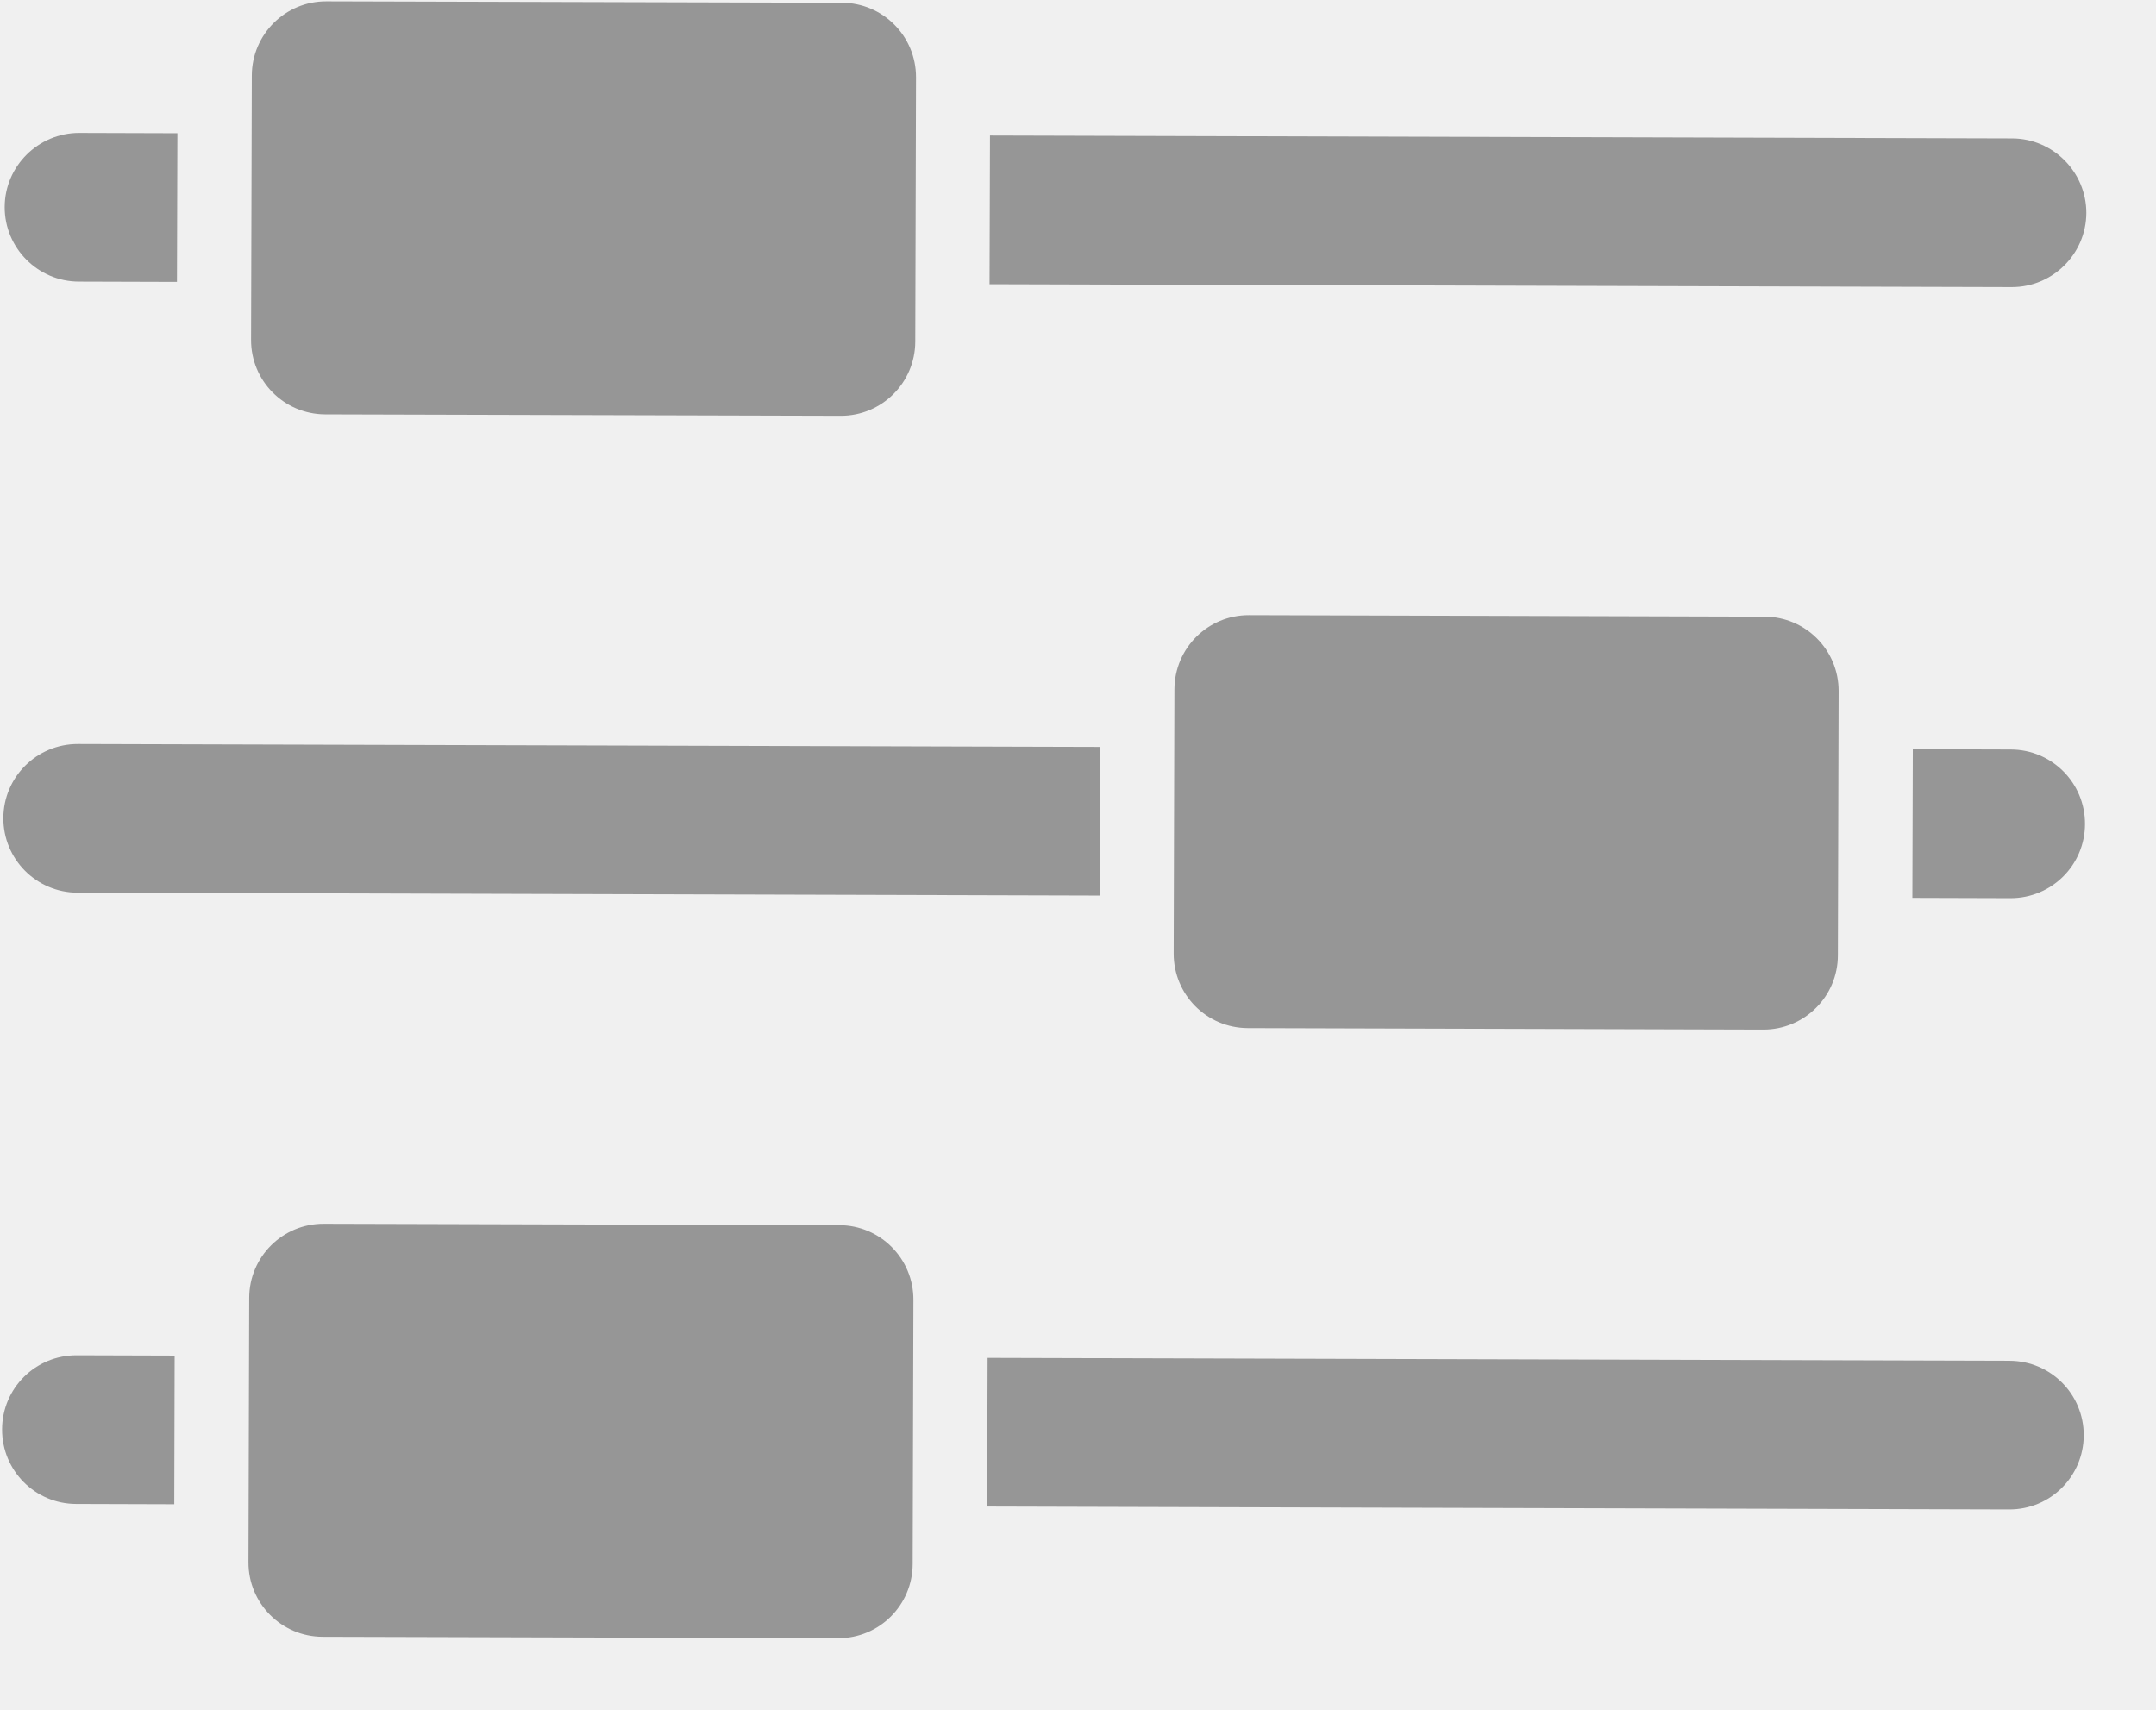
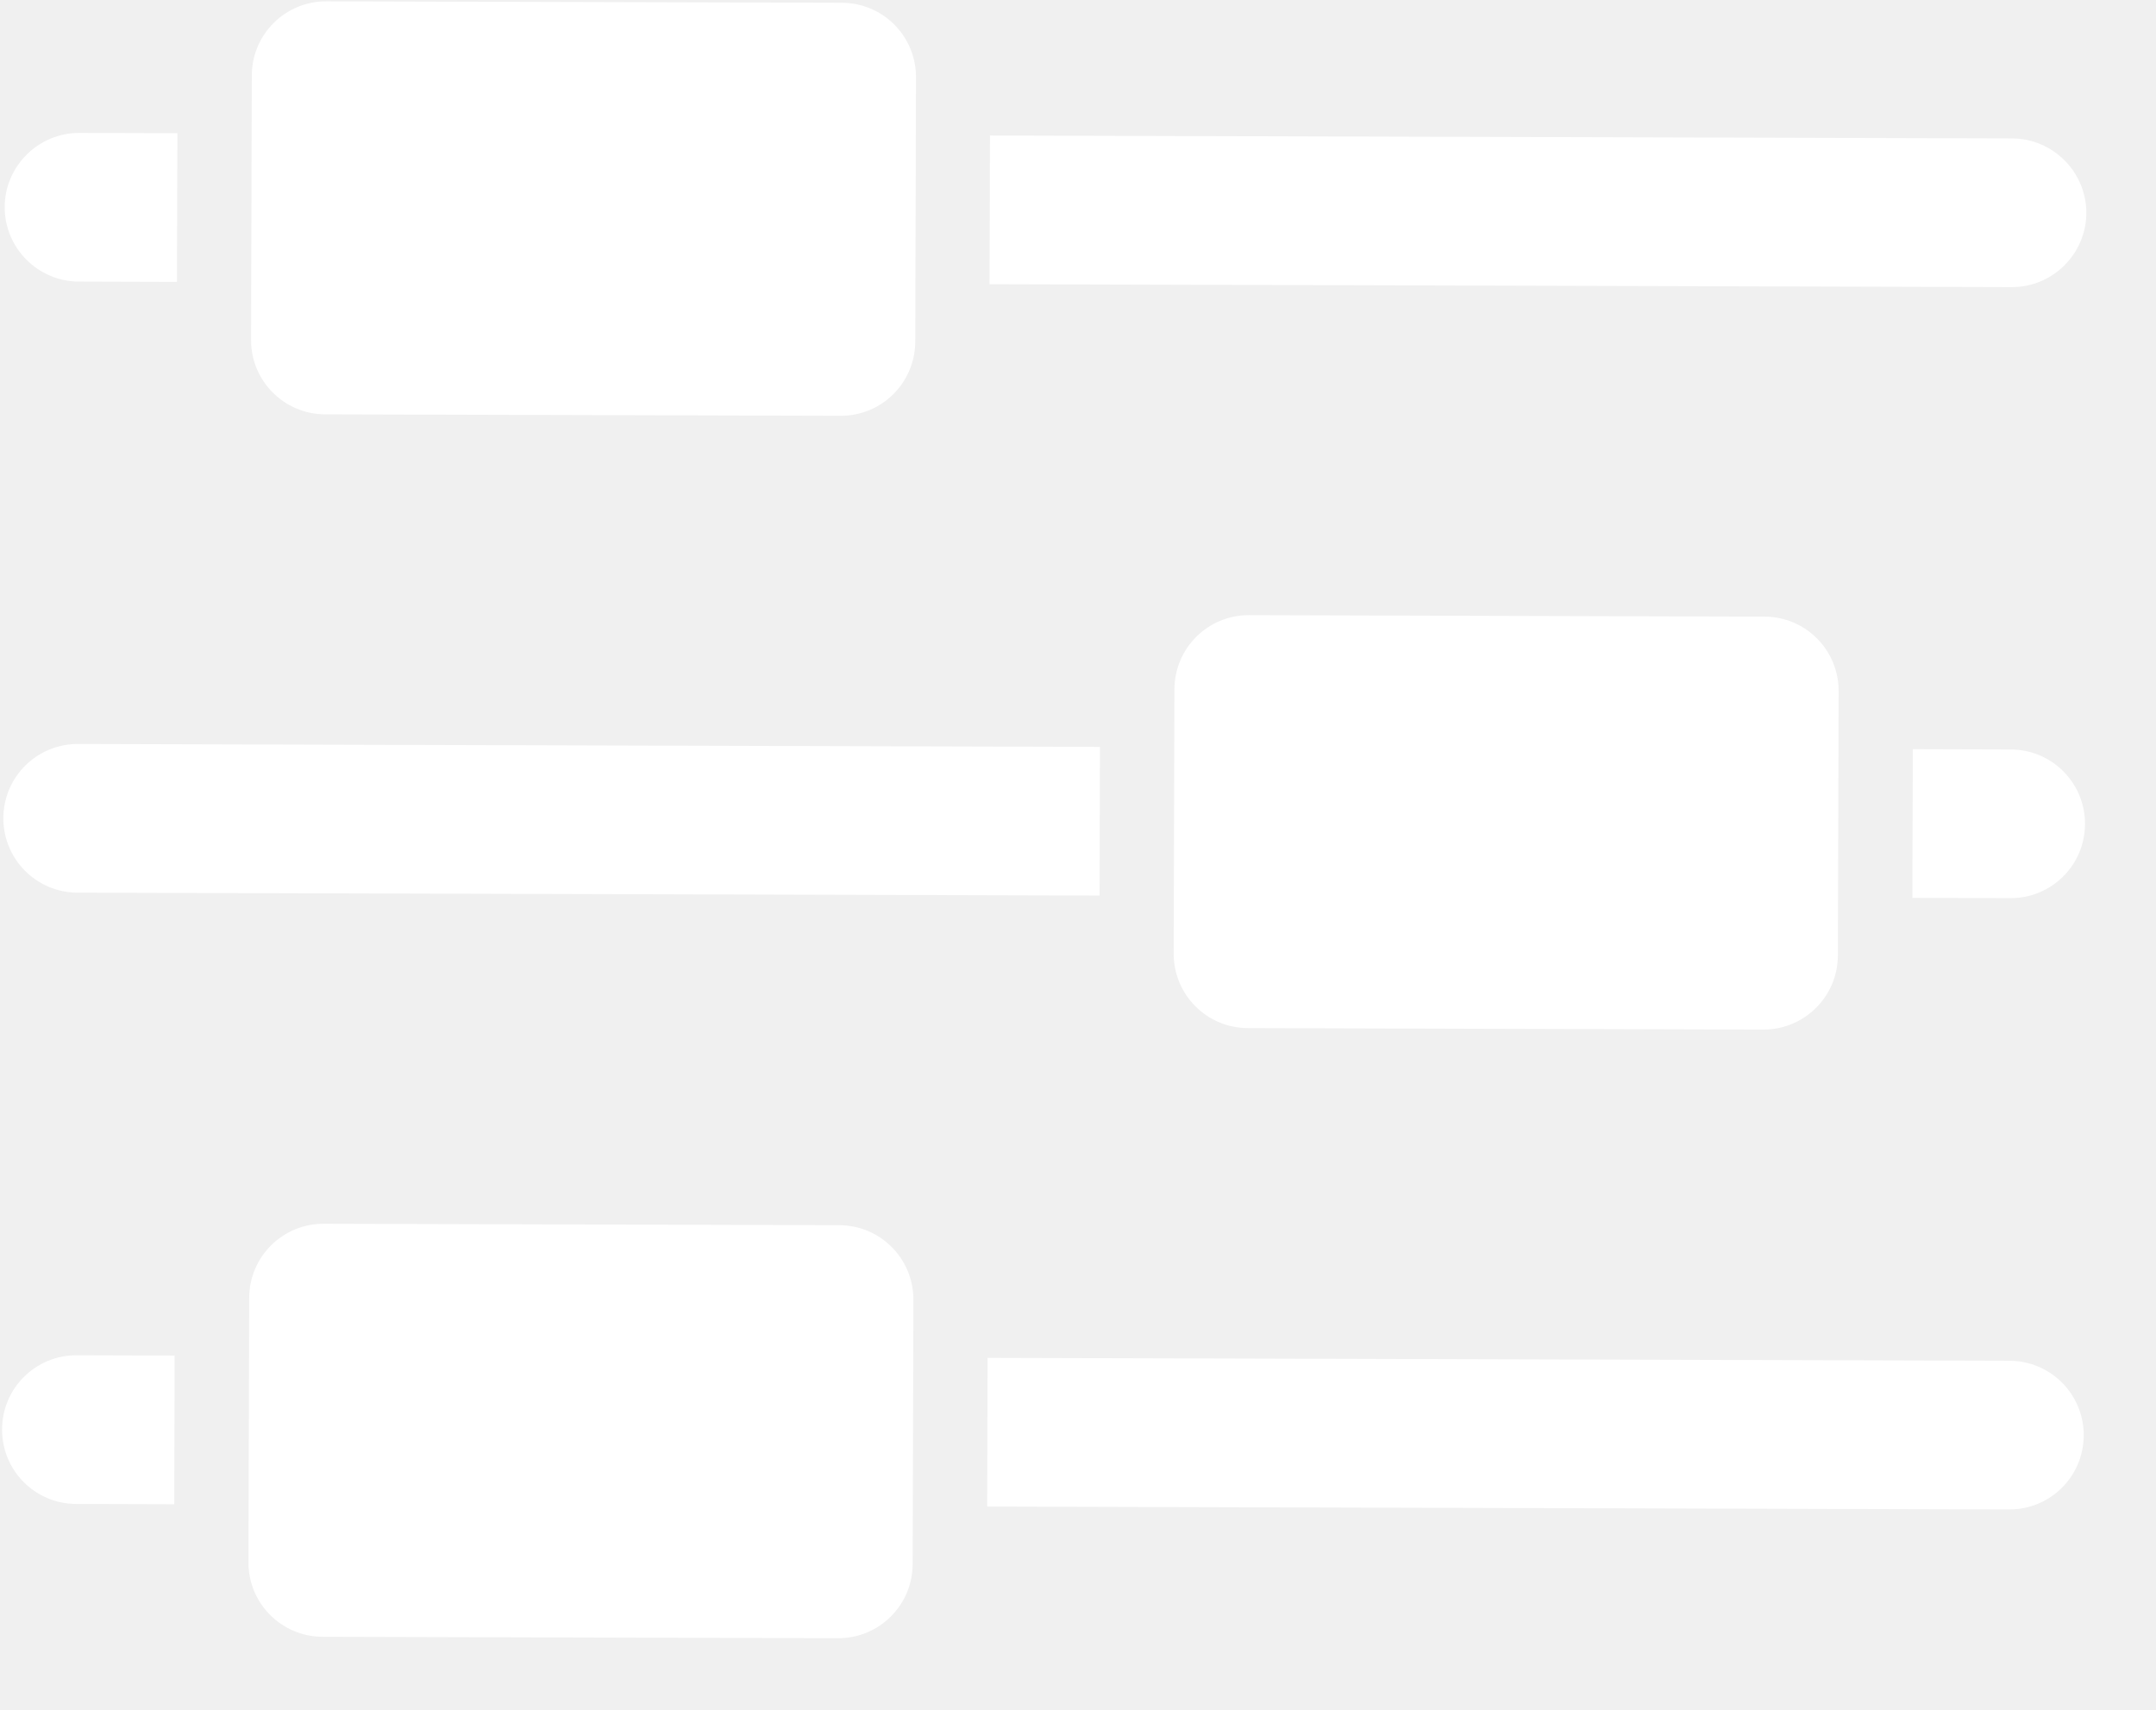
<svg xmlns="http://www.w3.org/2000/svg" width="29" height="23" viewBox="0 0 29 23" fill="none">
-   <path d="M1.066 1.788C0.516 1.787 0.064 2.235 0.063 2.785C0.061 3.335 0.51 3.787 1.06 3.788L2.38 3.792L2.386 1.792L1.066 1.788Z" fill="#969696" />
-   <path d="M27.06 3.862C27.61 3.863 28.061 3.415 28.063 2.865C28.064 2.315 27.615 1.863 27.065 1.862L13.316 1.823L13.31 3.823L27.06 3.862Z" fill="#969696" />
-   <path d="M12.311 4.596L12.321 1.04C12.322 0.487 11.877 0.039 11.324 0.037L4.39 0.018C3.837 0.016 3.389 0.462 3.387 1.015L3.377 4.571C3.375 5.124 3.821 5.572 4.374 5.574L11.308 5.593C11.861 5.595 12.309 5.148 12.311 4.596Z" fill="#969696" />
-   <path d="M24.721 12.852L24.731 9.297C24.733 8.744 24.287 8.296 23.734 8.295L16.8 8.275C16.247 8.273 15.799 8.719 15.797 9.272L15.787 12.827C15.786 13.38 16.231 13.828 16.784 13.83L23.718 13.85C24.27 13.851 24.72 13.405 24.721 12.852Z" fill="#969696" />
-   <path d="M27.042 12.082C27.595 12.083 28.044 11.638 28.045 11.085C28.047 10.532 27.601 10.084 27.048 10.082L25.729 10.078L25.723 12.078L27.042 12.082Z" fill="#969696" />
-   <path d="M1.048 10.008C0.495 10.007 0.047 10.452 0.045 11.005C0.044 11.558 0.49 12.007 1.043 12.008L14.79 12.047L14.795 10.047L1.048 10.008Z" fill="#969696" />
-   <path d="M12.276 21.04L12.286 17.484C12.287 16.931 11.842 16.483 11.289 16.481L4.355 16.462C3.802 16.46 3.353 16.906 3.352 17.459L3.342 21.015C3.34 21.568 3.786 22.016 4.339 22.018L11.273 22.037C11.826 22.039 12.274 21.593 12.276 21.04Z" fill="#969696" />
-   <path d="M1.03 18.231C0.477 18.23 0.029 18.675 0.028 19.228C0.026 19.781 0.472 20.23 1.025 20.231L2.344 20.235L2.349 18.235L1.03 18.231Z" fill="#969696" />
-   <path d="M27.025 20.305C27.578 20.307 28.026 19.861 28.028 19.308C28.029 18.755 27.584 18.307 27.03 18.305L13.284 18.266L13.278 20.266L27.025 20.305Z" fill="#969696" />
+   <g clip-path="url(#clip0_428_692)">
+     <path d="M1.066 1.788C0.516 1.787 0.064 2.236 0.063 2.785C0.061 3.335 0.51 3.787 1.06 3.788L2.38 3.792L2.386 1.792L1.066 1.788Z" fill="white" />
+     <path d="M27.06 3.862C27.61 3.864 28.061 3.415 28.063 2.865C28.064 2.315 27.615 1.864 27.065 1.862L13.316 1.823L13.31 3.823L27.06 3.862Z" fill="white" />
+     <path d="M12.311 4.596L12.321 1.04C12.322 0.487 11.877 0.039 11.324 0.037L4.39 0.018C3.837 0.016 3.388 0.462 3.387 1.015L3.377 4.571C3.375 5.124 3.821 5.572 4.374 5.574L11.308 5.593C11.861 5.595 12.309 5.148 12.311 4.596Z" fill="white" />
+     <path d="M24.721 12.852L24.731 9.297C24.733 8.744 24.287 8.296 23.734 8.295L16.8 8.275C16.247 8.273 15.799 8.719 15.797 9.272L15.787 12.827C15.786 13.38 16.231 13.828 16.784 13.83L23.718 13.85C24.27 13.851 24.72 13.405 24.721 12.852Z" fill="white" />
+     <path d="M27.042 12.082C27.595 12.083 28.044 11.638 28.045 11.085C28.047 10.532 27.601 10.084 27.048 10.082L25.729 10.078L25.723 12.078L27.042 12.082Z" fill="white" />
+     <path d="M1.048 10.008C0.495 10.007 0.047 10.452 0.045 11.005C0.044 11.558 0.49 12.007 1.043 12.008L14.79 12.047L14.795 10.047L1.048 10.008Z" fill="white" />
+     <path d="M12.276 21.04L12.286 17.484C12.287 16.931 11.842 16.483 11.289 16.481L4.355 16.462C3.802 16.46 3.353 16.906 3.352 17.459L3.342 21.015C3.34 21.568 3.786 22.016 4.339 22.018L11.273 22.037C11.826 22.039 12.274 21.593 12.276 21.04Z" fill="white" />
+     <path d="M1.03 18.231C0.477 18.23 0.029 18.675 0.028 19.228C0.026 19.781 0.472 20.23 1.025 20.231L2.344 20.235L2.349 18.235L1.03 18.231Z" fill="white" />
+     <path d="M27.025 20.305C27.578 20.307 28.026 19.861 28.028 19.308C28.029 18.755 27.584 18.307 27.03 18.305L13.284 18.266L13.278 20.266L27.025 20.305Z" fill="white" />
+   </g>
+   <defs>
+     <clipPath id="clip0_428_692">
+       <rect width="29" height="23" fill="white" />
+     </clipPath>
+   </defs>
</svg>
